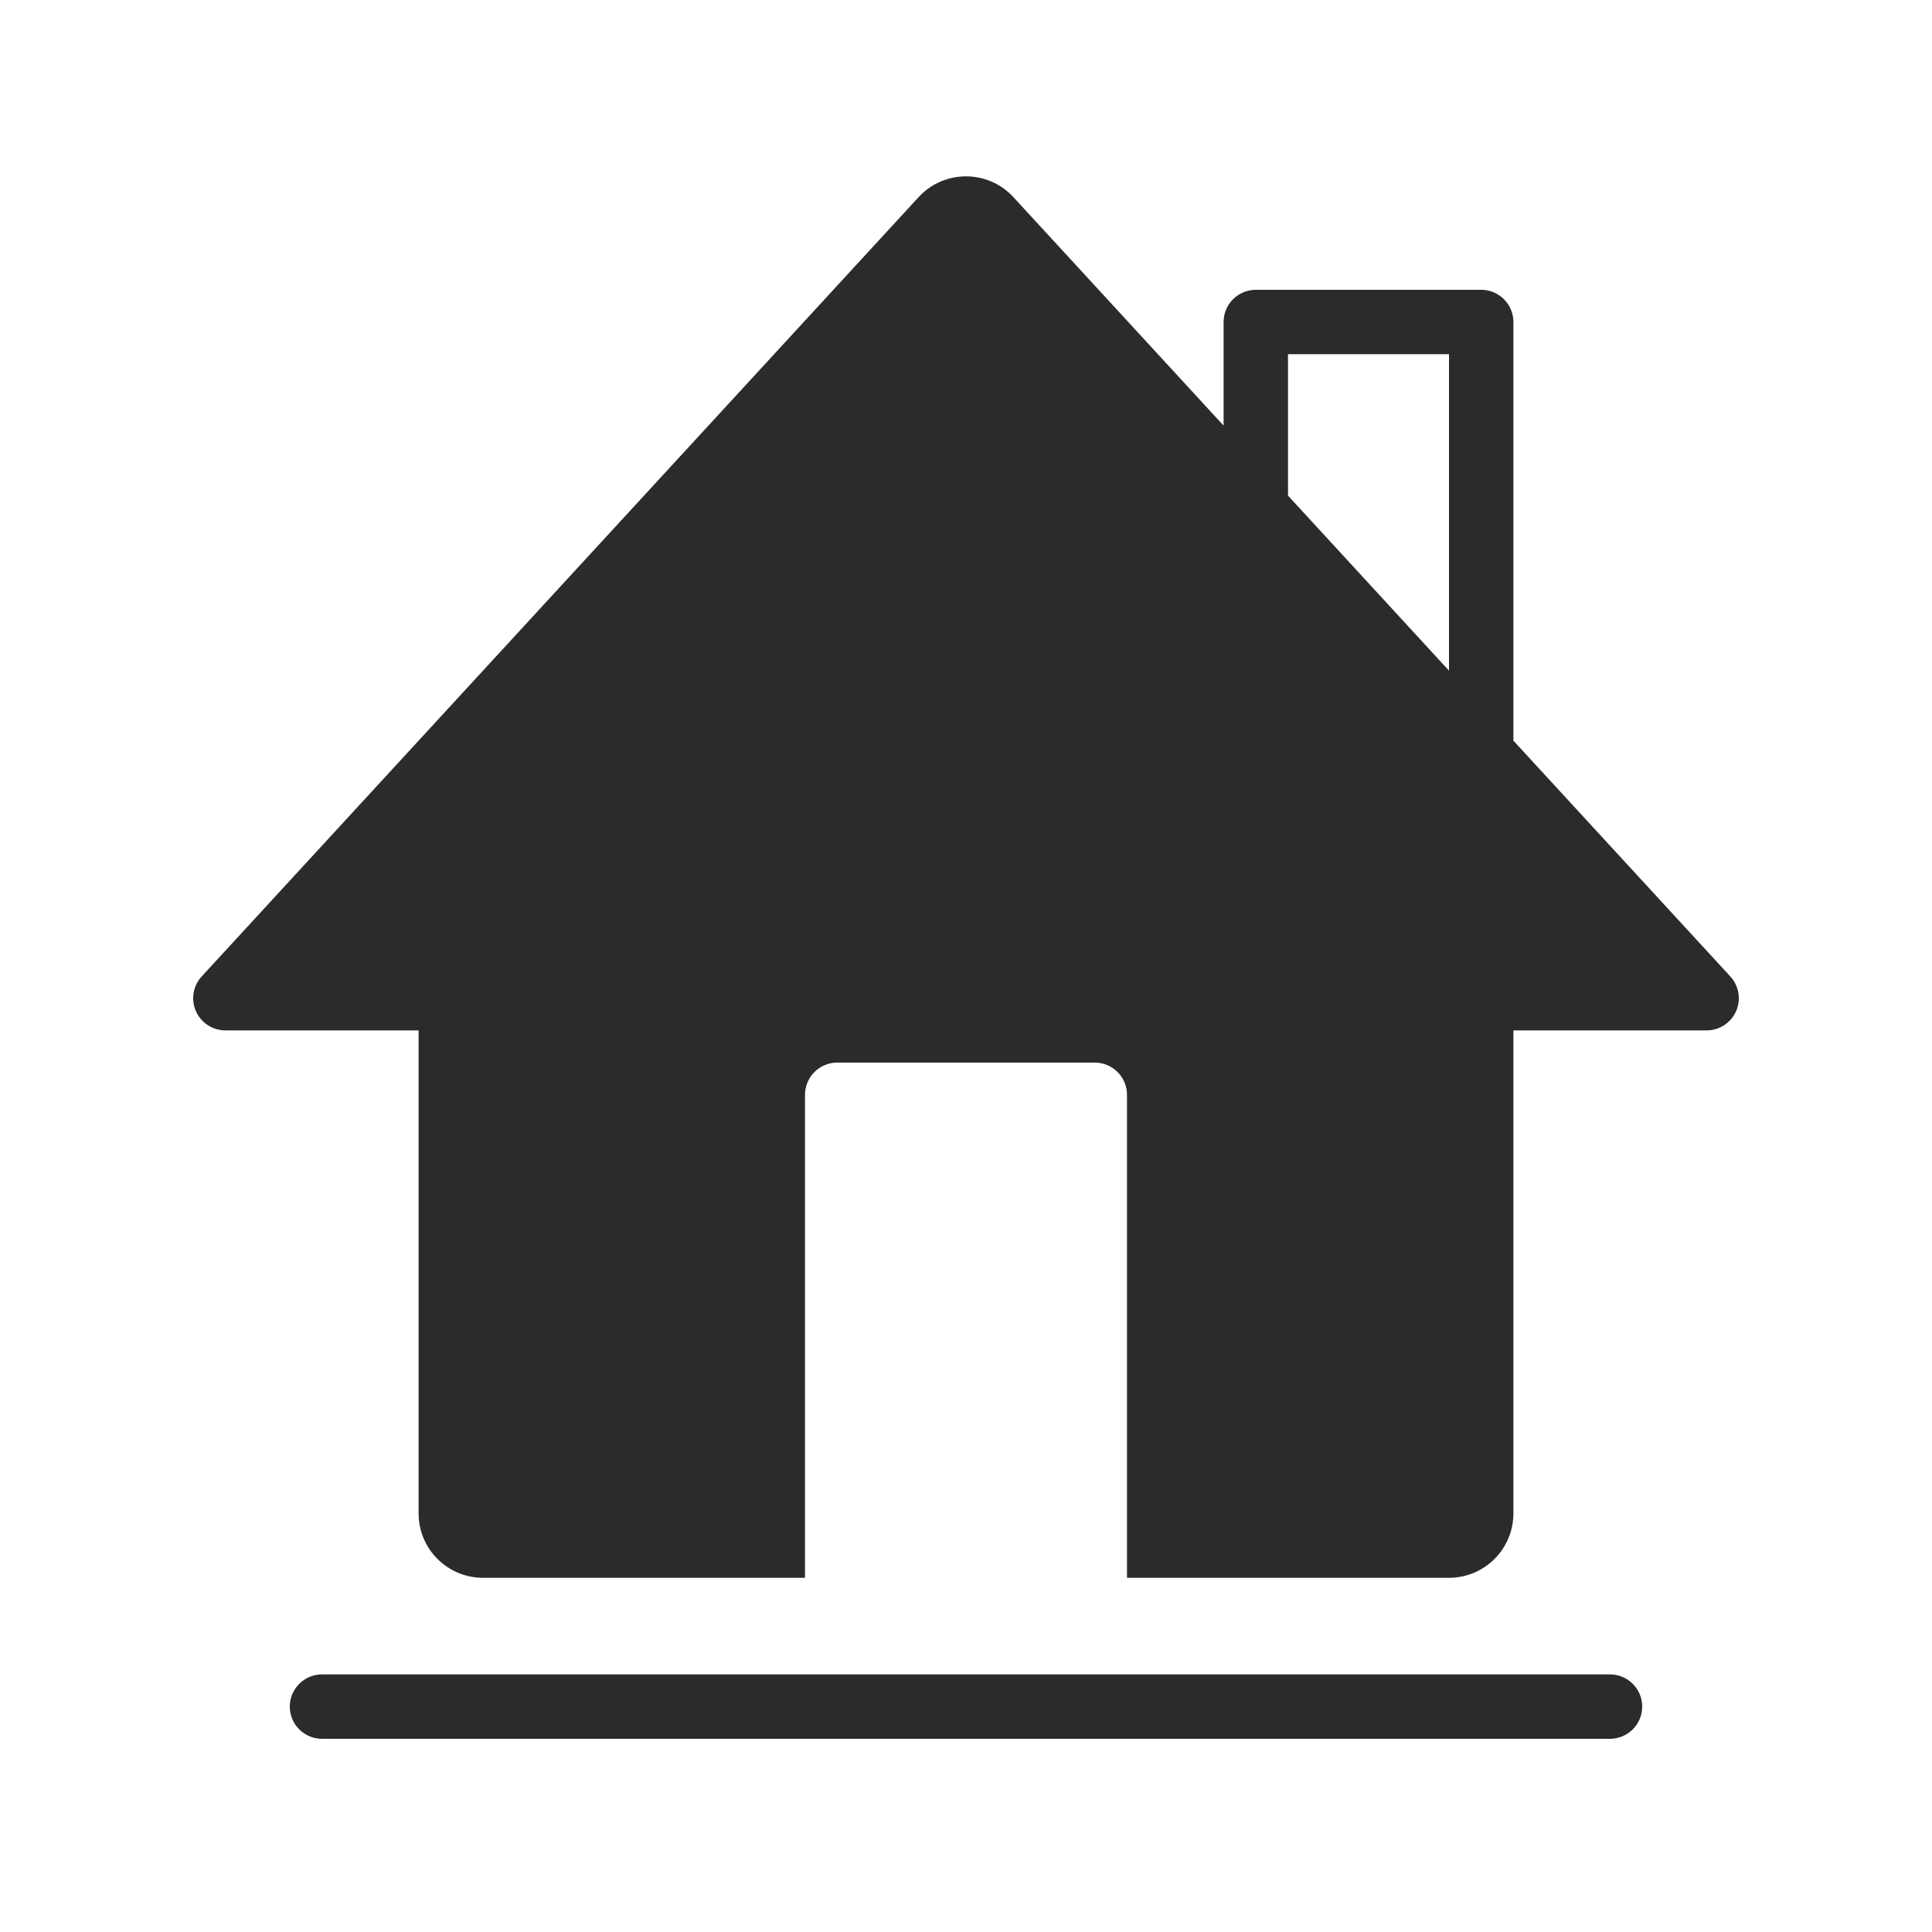
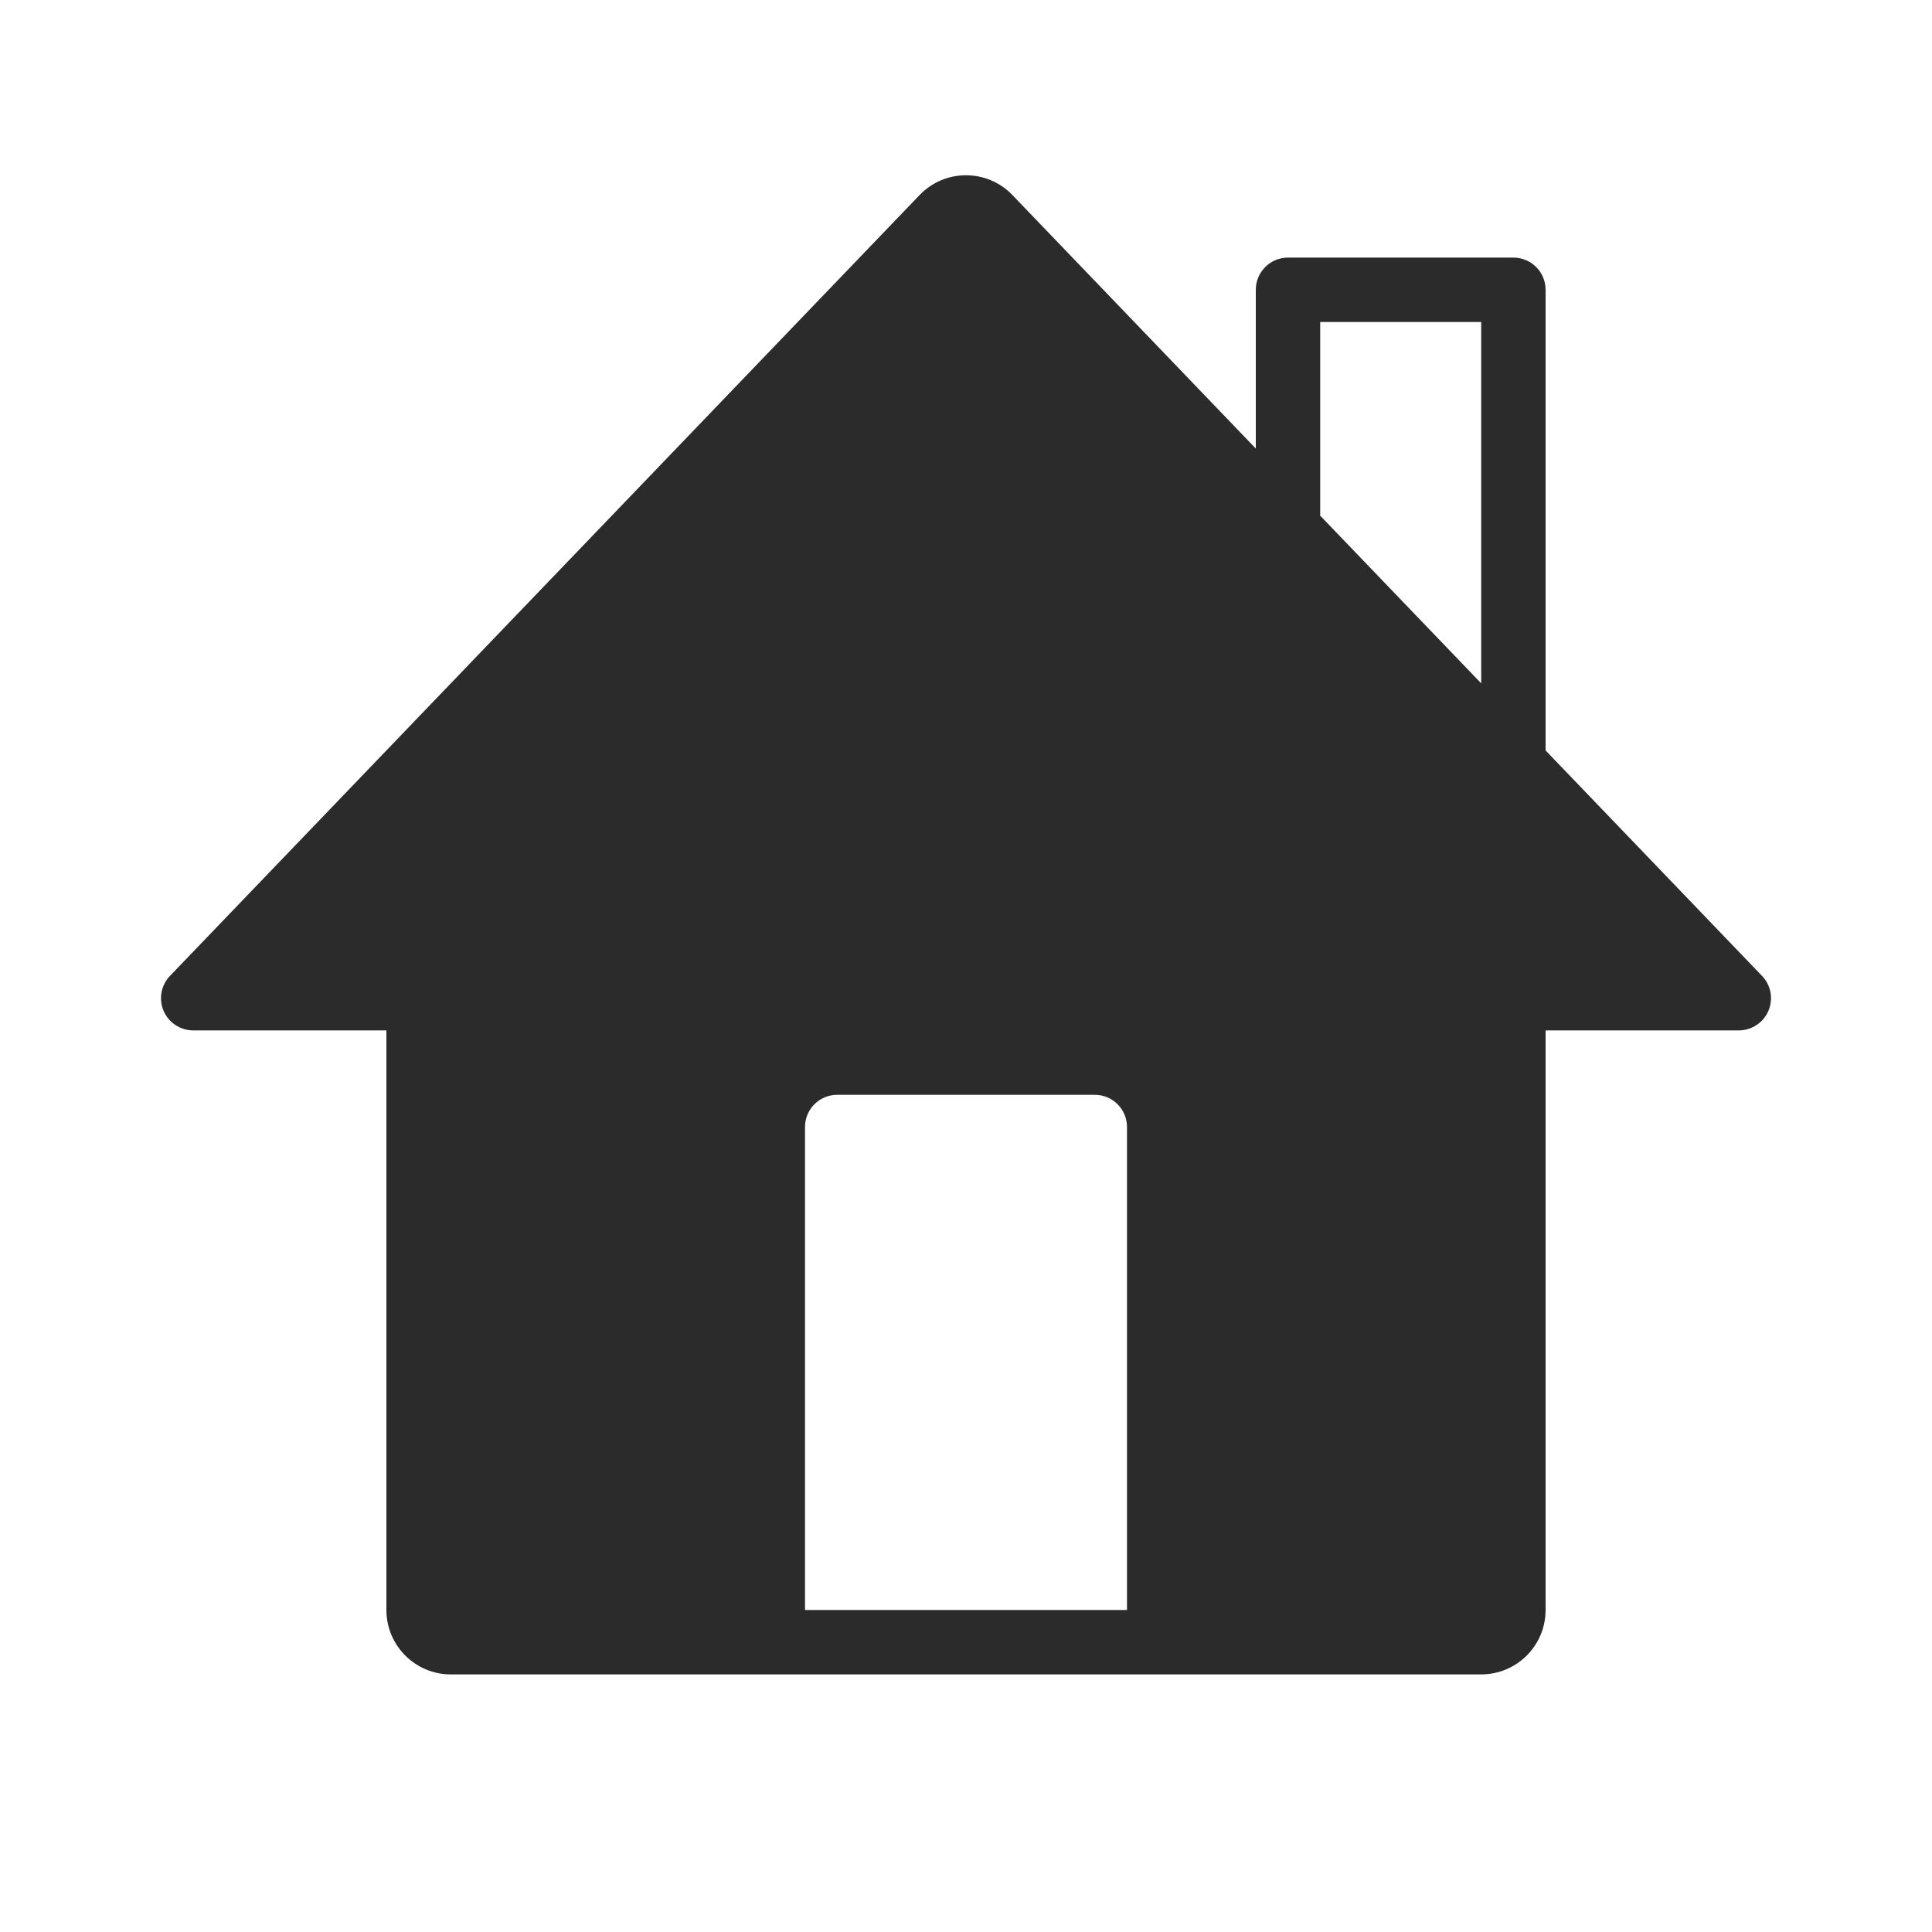
<svg xmlns="http://www.w3.org/2000/svg" width="30" height="30" viewBox="0 0 30 30" fill="none">
-   <path fill-rule="evenodd" clip-rule="evenodd" d="M14.264 3.061C14.66 2.631 15.34 2.631 15.736 3.061L19 6.609V5C19 4.724 19.224 4.5 19.5 4.5H23C23.276 4.5 23.5 4.724 23.5 5V11.5H23.499L26.868 15.162C27.002 15.308 27.038 15.519 26.958 15.701C26.878 15.883 26.698 16 26.5 16H23.5V23.5C23.5 24.052 23.052 24.5 22.5 24.5H17.5V17C17.5 16.724 17.276 16.5 17 16.5H13C12.724 16.5 12.5 16.724 12.5 17V24.5H7.5C6.948 24.5 6.5 24.052 6.5 23.5V16H3.5C3.302 16 3.122 15.883 3.042 15.701C2.962 15.519 2.998 15.308 3.132 15.162L14.264 3.061ZM22.5 10.414L20 7.696V5.5H22.5V10.414ZM5 26C4.724 26 4.5 26.224 4.5 26.5C4.5 26.776 4.724 27 5 27H25C25.276 27 25.5 26.776 25.5 26.5C25.5 26.224 25.276 26 25 26H5Z" fill="#2B2B2C" />
+   <path fill-rule="evenodd" clip-rule="evenodd" d="M15.721 3.029C15.328 2.619 14.672 2.619 14.279 3.029L2.639 15.154C2.501 15.298 2.461 15.512 2.54 15.696C2.619 15.88 2.8 16 3 16H6V25C6 25.552 6.448 26 7 26H23C23.552 26 24 25.552 24 25V16H27C27.2 16 27.381 15.88 27.46 15.696C27.538 15.512 27.5 15.298 27.361 15.154L24 11.653V4.5C24 4.224 23.776 4 23.5 4H20C19.724 4 19.5 4.224 19.5 4.5V6.965L15.721 3.029ZM23 5V10.611L20.493 8H20.5V5H23ZM17.5 25V17.5C17.5 17.224 17.276 17 17 17H13C12.724 17 12.5 17.224 12.5 17.5V25H17.5Z" fill="#2B2B2C" />
</svg>
